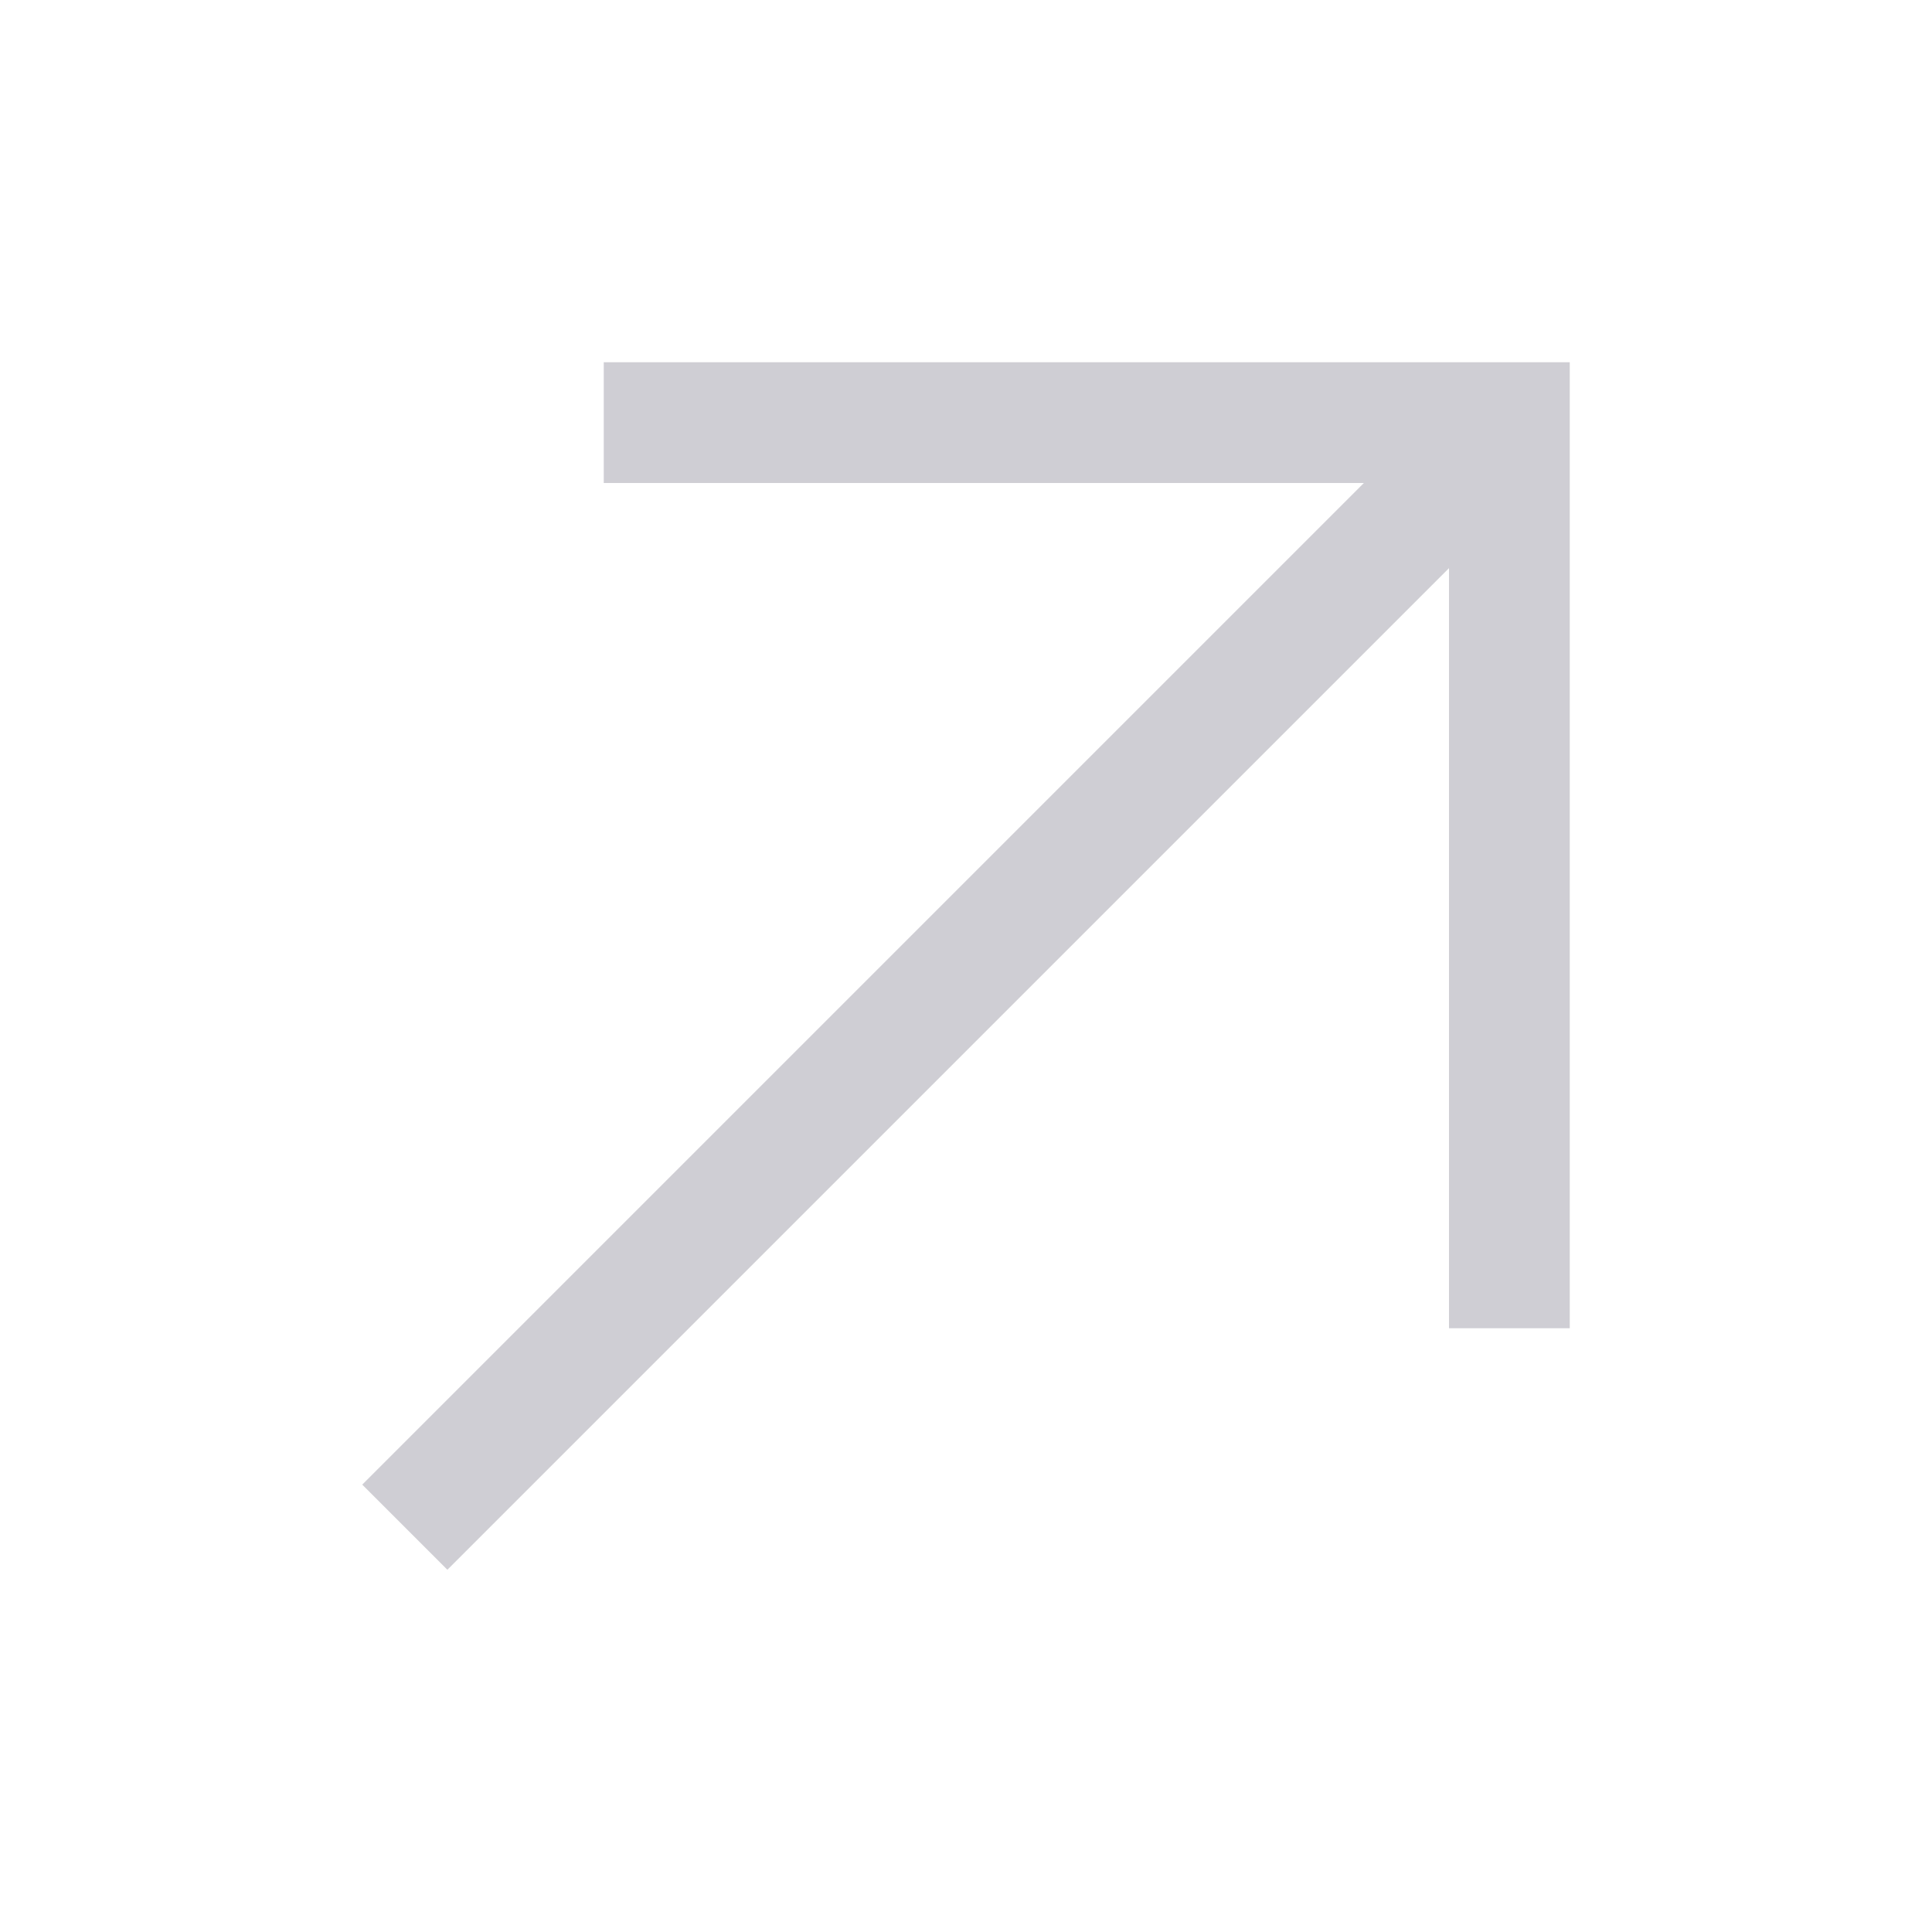
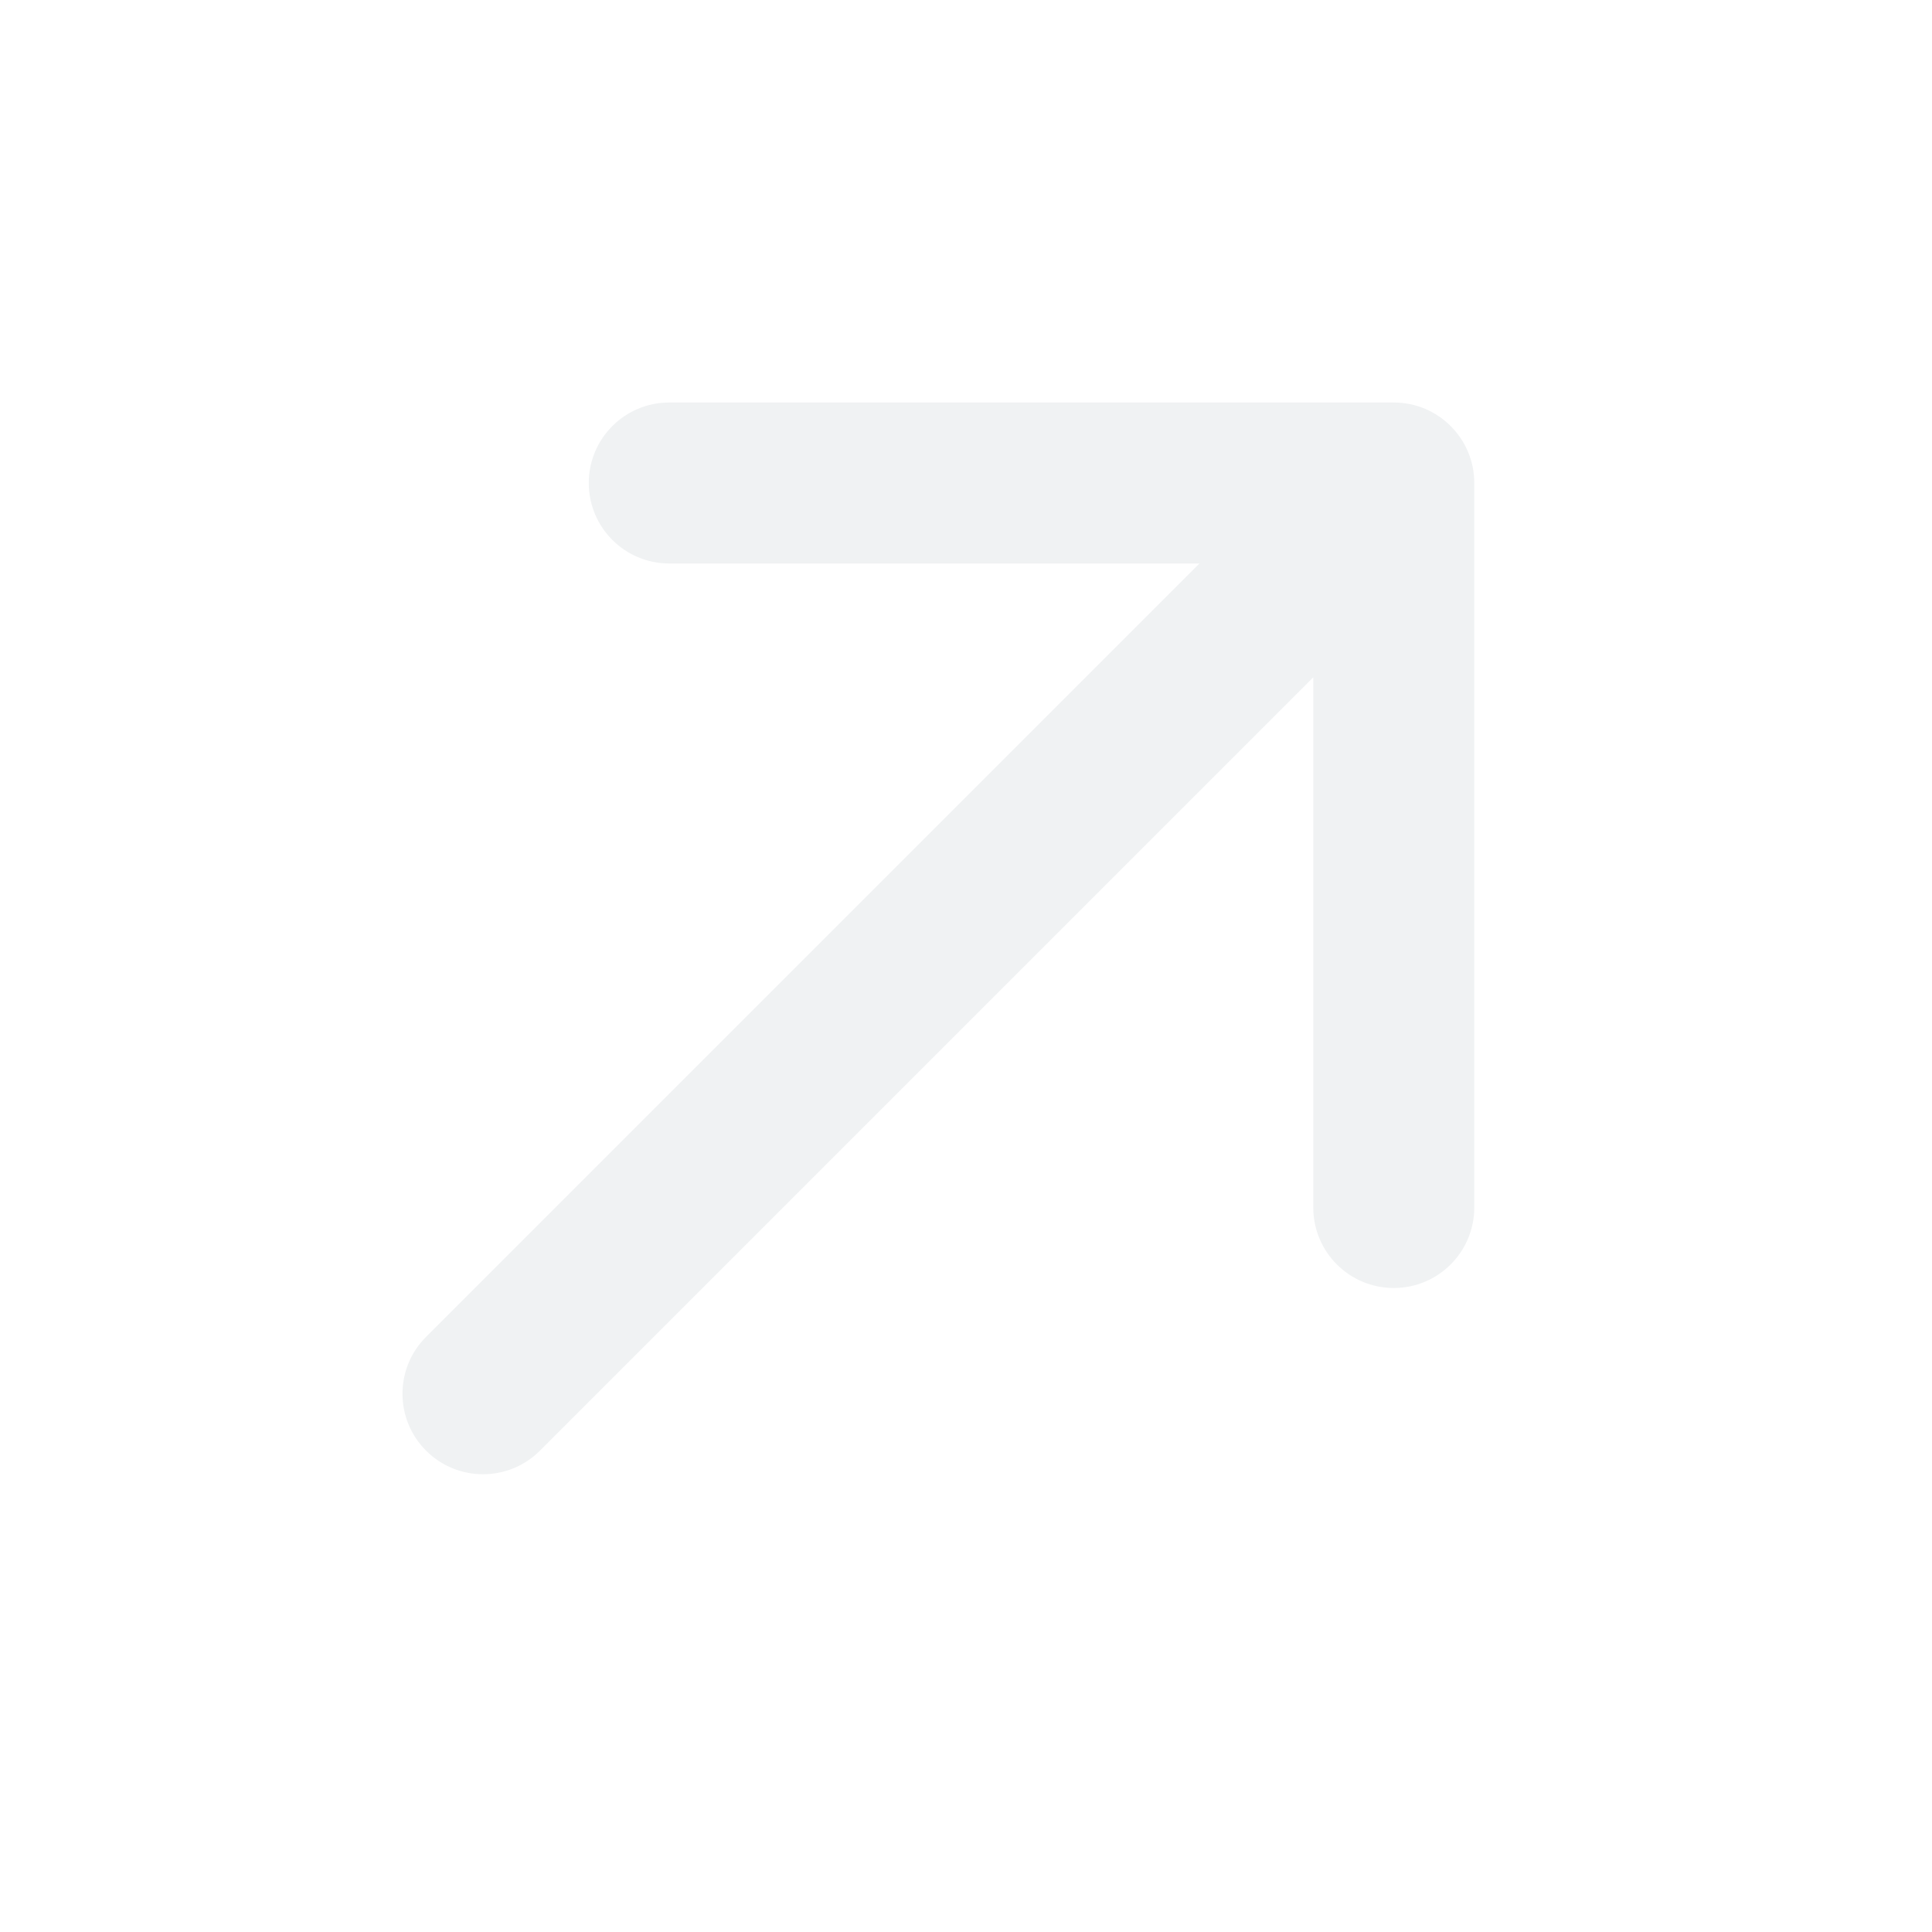
- <svg xmlns="http://www.w3.org/2000/svg" id="icon" viewBox="0 0 32 32">
-   <defs>
-     <style>.cls-1{fill:none;}</style>
-   </defs>
-   <polygon points="10 6 10 8 22.59 8 6 24.59 7.41 26 24 9.41 24 22 26 22 26 6 10 6" style="fill: #CFCED4" />
-   <rect id="_Transparent_Rectangle_" data-name="&lt;Transparent Rectangle&gt;" class="cls-1" width="32" height="32" />
+ <svg xmlns="http://www.w3.org/2000/svg" width="24" height="24" viewBox="0 0 24 24" fill="none">
+   <path d="M5.293 16.607C4.902 16.997 4.902 17.63 5.293 18.021C5.683 18.411 6.317 18.411 6.707 18.021L5.293 16.607ZM18.314 6C18.314 5.448 17.866 5 17.314 5L8.314 5C7.761 5 7.314 5.448 7.314 6C7.314 6.552 7.761 7 8.314 7H16.314V15C16.314 15.552 16.761 16 17.314 16C17.866 16 18.314 15.552 18.314 15L18.314 6ZM6.707 18.021L18.021 6.707L16.607 5.293L5.293 16.607L6.707 18.021Z" fill="#F0F2F3" />
</svg>
